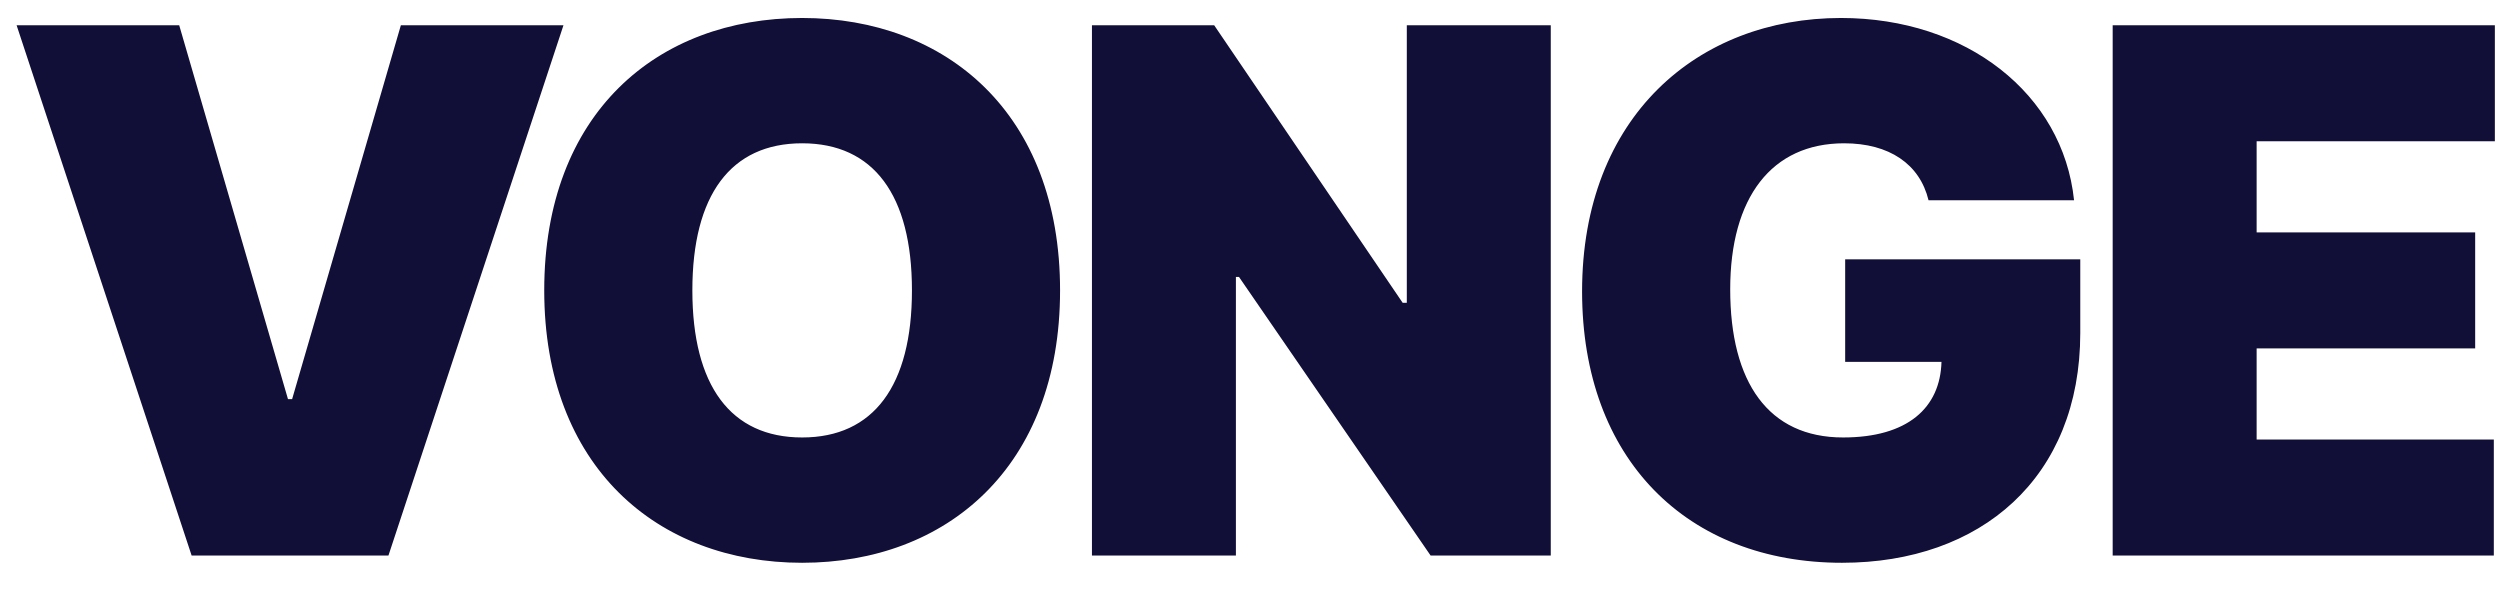
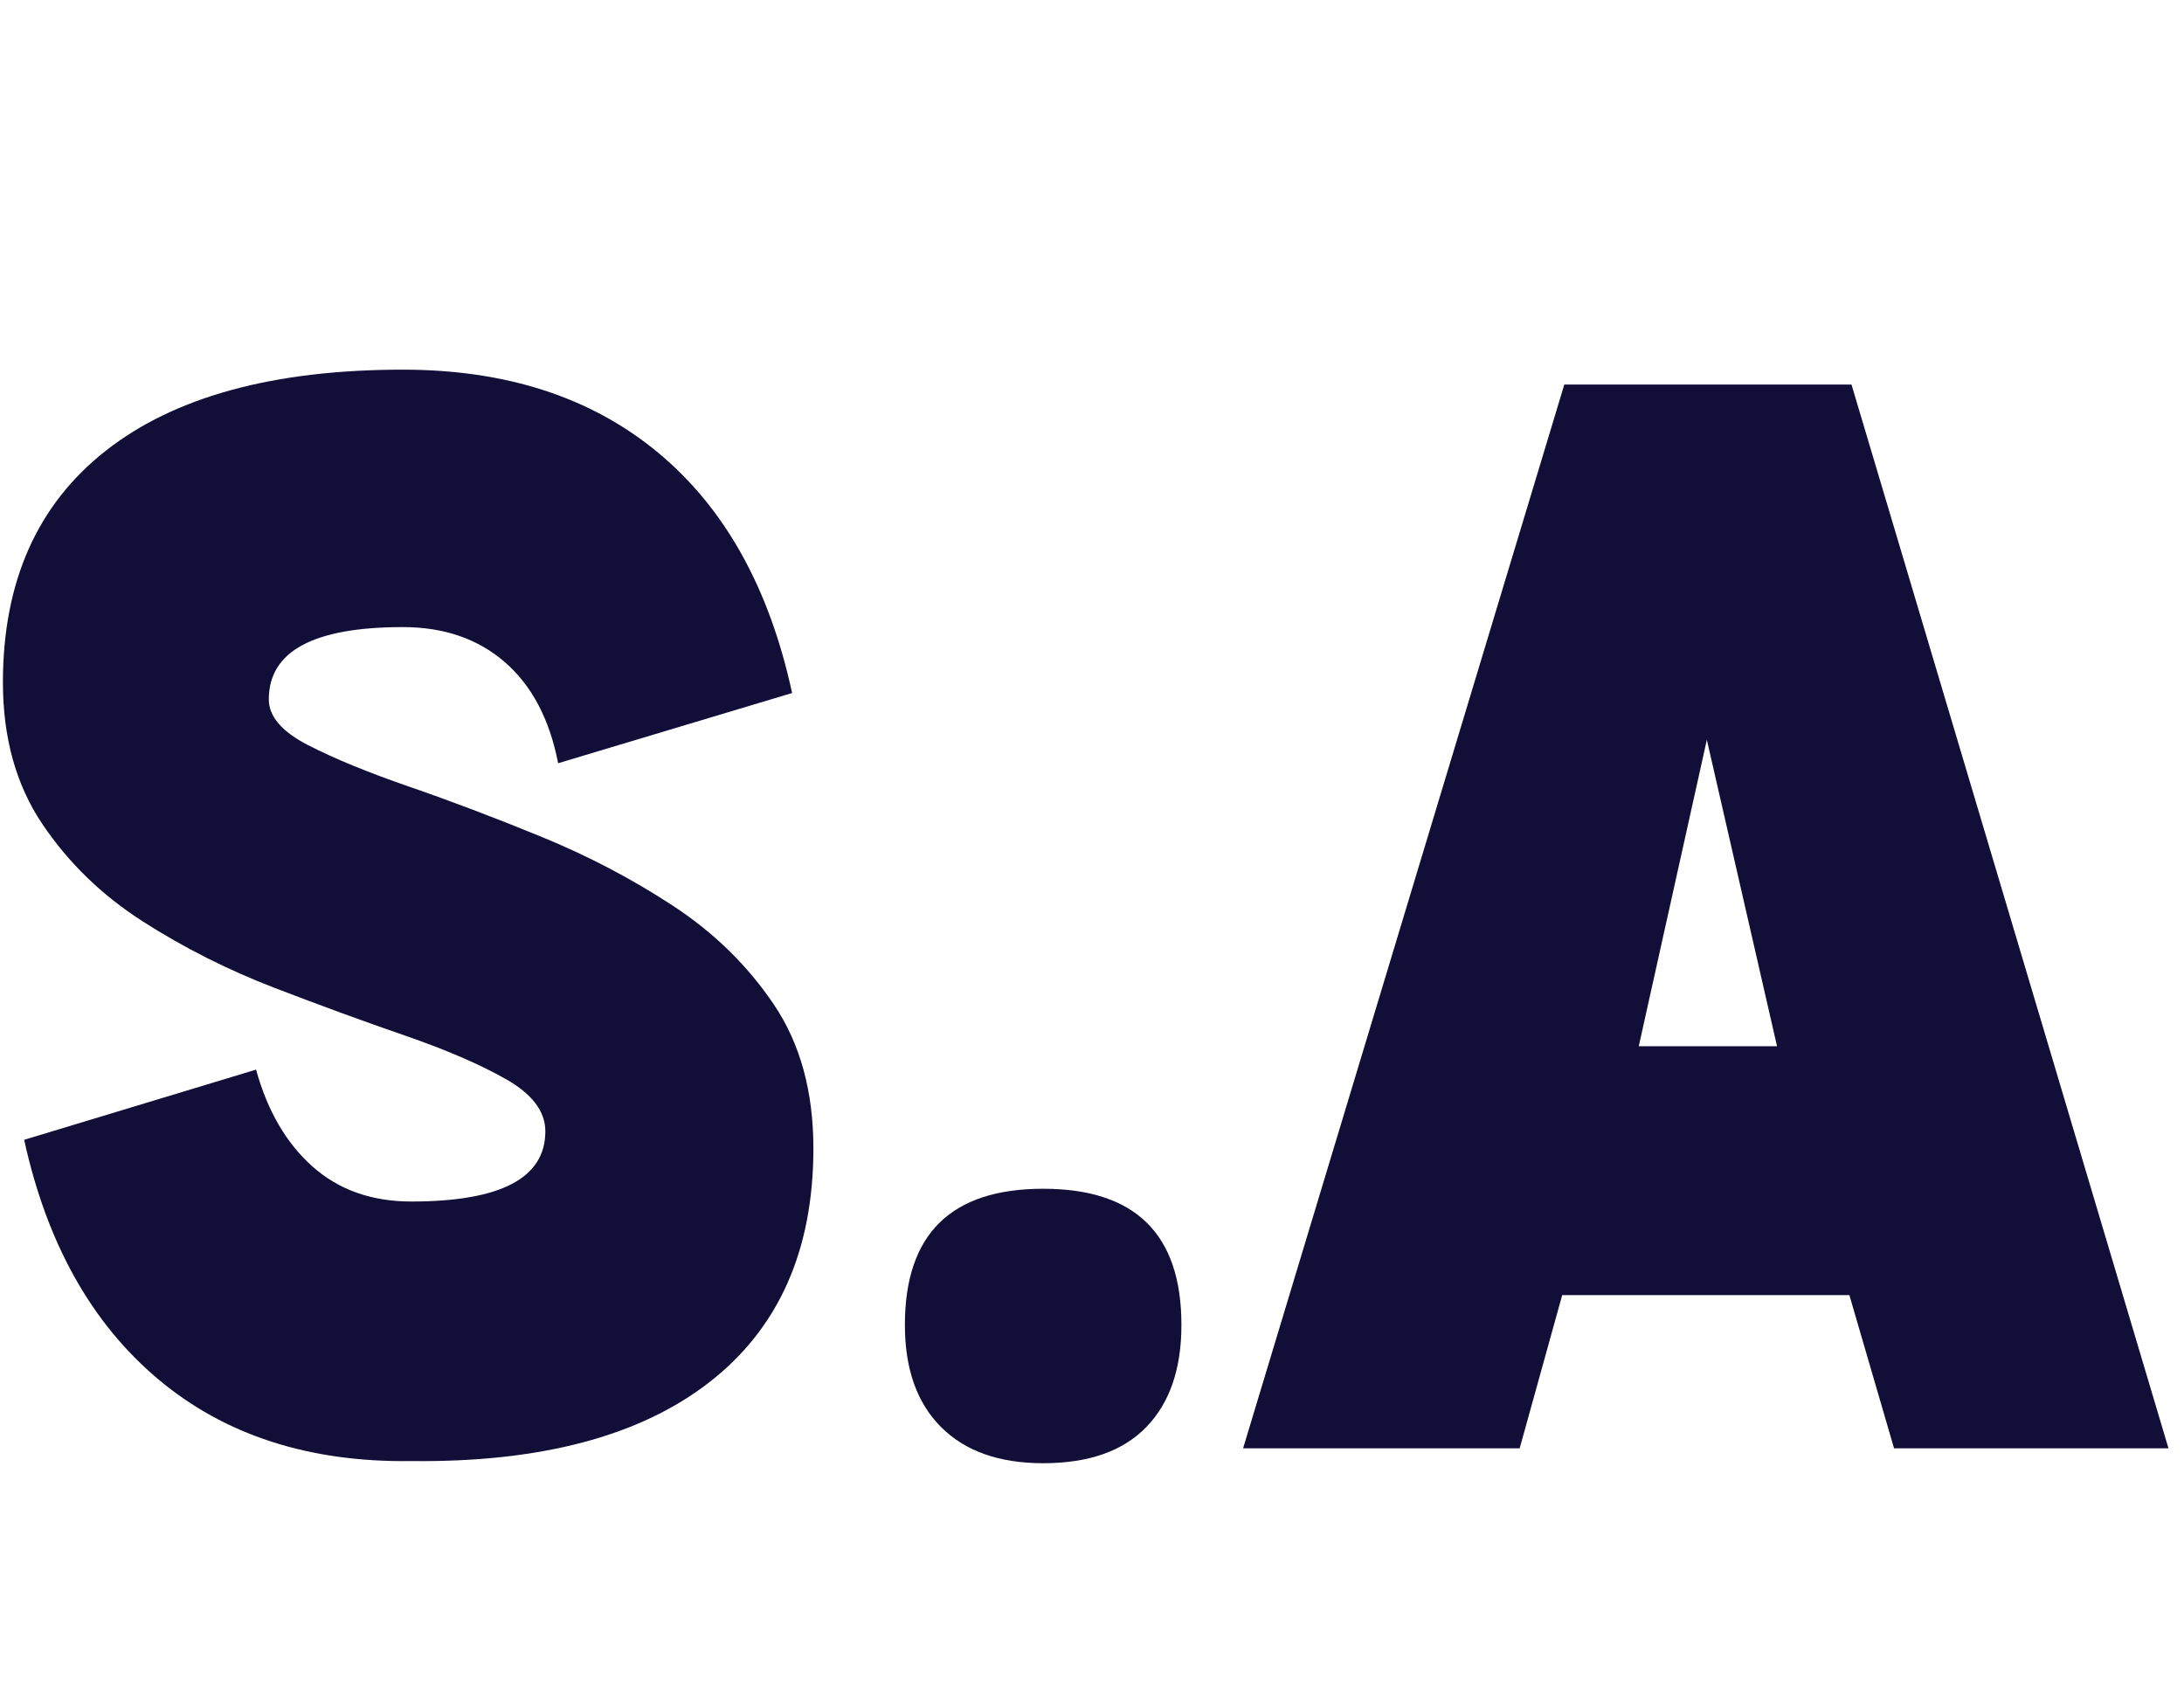
- <svg xmlns="http://www.w3.org/2000/svg" fill="none" height="17" viewBox="0 0 72 17" width="72">
-   <path d="m5.161.727h-4.683l5.041 15.273h5.668l5.041-15.273h-4.683l-3.132 10.768h-.119zm25.369 7.636c0-5.101-3.281-7.845-7.428-7.845-4.176 0-7.428 2.744-7.428 7.845 0 5.071 3.251 7.845 7.428 7.845 4.146 0 7.428-2.744 7.428-7.845zm-4.266 0c0 2.744-1.104 4.236-3.162 4.236-2.058 0-3.162-1.491-3.162-4.236 0-2.744 1.104-4.236 3.162-4.236 2.058 0 3.162 1.491 3.162 4.236zm18.398-7.636h-4.146v7.994h-.119l-5.429-7.994h-3.52v15.273h4.146v-8.024h.089l5.519 8.024h3.46zm10.88 5.041h4.191c-.321-3.065-3.102-5.25-6.712-5.25-4.117 0-7.457 2.834-7.457 7.875 0 4.832 3.028 7.815 7.487 7.815 3.997 0 6.861-2.446 6.861-6.622v-2.118h-6.771v2.953h2.774c-.037 1.327-.977 2.178-2.834 2.178-2.148 0-3.251-1.581-3.251-4.266 0-2.647 1.193-4.206 3.281-4.206 1.298 0 2.178.597 2.431 1.641zm5.303 10.232h10.977v-3.341h-6.831v-2.625h6.294v-3.341h-6.294v-2.625h6.861v-3.341h-11.007z" fill="#110e38" />
+ <svg xmlns="http://www.w3.org/2000/svg" width="1056" zoomAndPan="magnify" viewBox="0 0 792 612" height="816" preserveAspectRatio="xMidYMid meet" version="1.0">
+   <defs>
+     <g />
+   </defs>
+   <g fill="#110e38" fill-opacity="1">
+     <g transform="translate(-12.83172, 525.1466)">
+       <g>
+         <path d="M 162 4.625 C 208.801 5.145 244.801 -4.363 270 -23.906 C 295.195 -43.457 307.797 -71.742 307.797 -108.766 C 307.797 -129.336 303.035 -146.695 293.516 -160.844 C 284.004 -174.988 271.789 -186.945 256.875 -196.719 C 241.969 -206.488 226.023 -214.844 209.047 -221.781 C 192.078 -228.727 176.133 -234.77 161.219 -239.906 C 146.312 -245.051 134.098 -250.066 124.578 -254.953 C 115.066 -259.836 110.312 -265.367 110.312 -271.547 C 110.312 -289.023 126.516 -297.766 158.922 -297.766 C 173.828 -297.766 186.164 -293.52 195.938 -285.031 C 205.707 -276.551 212.141 -264.344 215.234 -248.406 L 300.078 -273.859 C 291.859 -311.91 275.66 -340.961 251.484 -361.016 C 227.316 -381.078 196.461 -391.109 158.922 -391.109 C 112.117 -391.109 76.242 -381.336 51.297 -361.797 C 26.359 -342.254 13.891 -314.227 13.891 -277.719 C 13.891 -257.656 18.645 -240.551 28.156 -226.406 C 37.664 -212.27 49.879 -200.441 64.797 -190.922 C 79.711 -181.41 95.523 -173.441 112.234 -167.016 C 128.953 -160.586 144.77 -154.801 159.688 -149.656 C 174.602 -144.508 186.816 -139.238 196.328 -133.844 C 205.836 -128.445 210.594 -122.145 210.594 -114.938 C 210.594 -97.969 194.395 -89.484 162 -89.484 C 147.602 -89.484 135.645 -93.723 126.125 -102.203 C 116.613 -110.691 109.801 -122.395 105.688 -137.312 L 21.594 -111.859 C 29.82 -74.316 46.02 -45.383 70.188 -25.062 C 94.363 -4.75 124.969 5.145 162 4.625 Z M 162 4.625 " />
+       </g>
+     </g>
+   </g>
+   <g fill="#110e38" fill-opacity="1">
+     <g transform="translate(310.3966, 525.1466)">
+       <g>
+         <path d="M 67.891 5.406 C 51.941 5.406 39.598 1.035 30.859 -7.703 C 22.117 -16.453 17.75 -28.801 17.75 -44.75 C 17.75 -77.656 34.461 -94.109 67.891 -94.109 C 101.316 -94.109 118.031 -77.656 118.031 -44.75 C 118.031 -28.801 113.785 -16.453 105.297 -7.703 C 96.816 1.035 84.348 5.406 67.891 5.406 Z M 67.891 5.406 " />
+       </g>
+     </g>
+   </g>
+   <g fill="#110e38" fill-opacity="1">
+     <g transform="translate(446.1679, 525.1466)">
+       <g>
+         <path d="M 224.484 -55.547 L 120.344 -55.547 L 104.922 0 L 4.625 0 L 121.109 -385.719 L 225.25 -385.719 L 340.203 0 L 240.688 0 Z M 198.25 -145.797 L 172.797 -256.891 L 148.109 -145.797 Z M 198.25 -145.797 " />
+       </g>
+     </g>
+   </g>
</svg>
